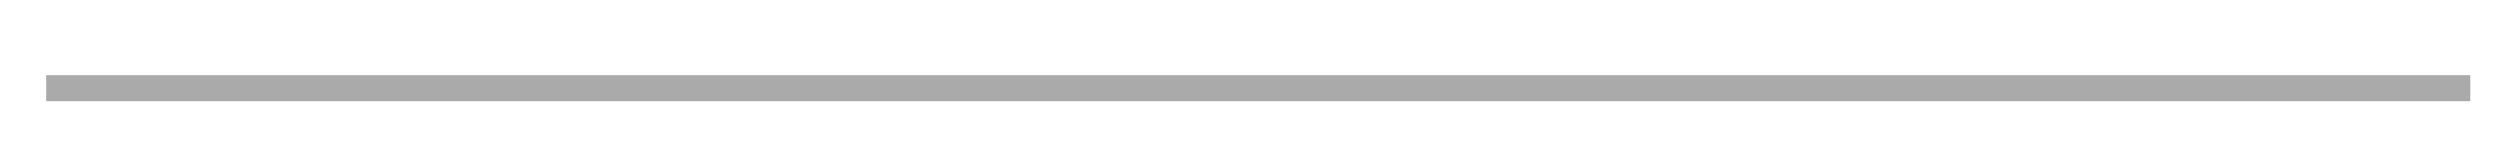
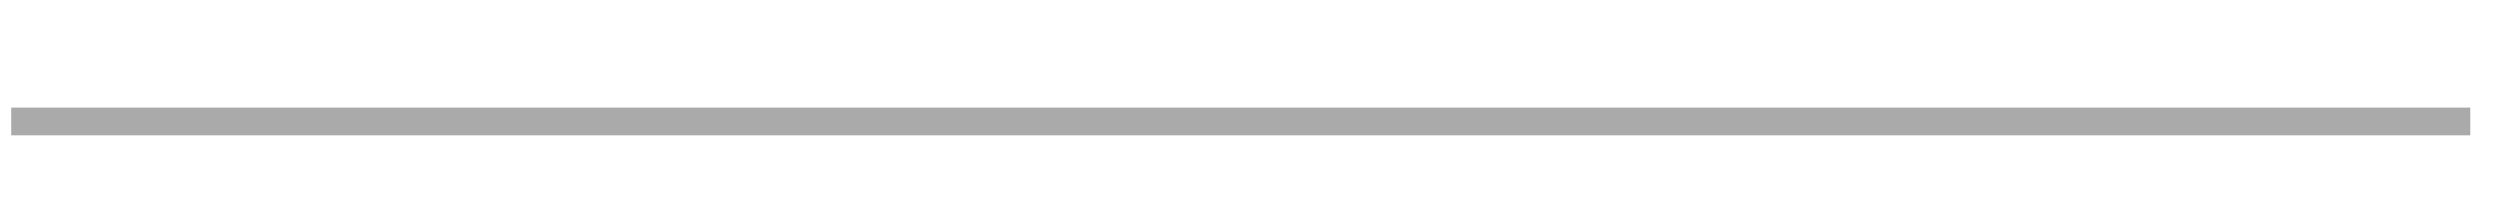
- <svg xmlns="http://www.w3.org/2000/svg" version="1.1" width="96px" height="6px" viewBox="398 72  96 6">
-   <g transform="matrix(-0.6338226 -0.7734784 0.7734784 -0.6338226 670.674 467.5081 )">
-     <path d="M 416 111  L 475 39  " stroke-width="1" stroke="#aaaaaa" fill="none" />
+ <svg xmlns="http://www.w3.org/2000/svg" version="1.1" width="90px" height="8px" viewBox="400 140  90 8">
+   <g transform="matrix(-0.6664646 0.7455367 -0.7455367 -0.6664646 848.934 -91.79292 )">
+     <path d="M 416 111  L 475 177  " stroke-width="1" stroke="#aaaaaa" fill="none" />
  </g>
</svg>
